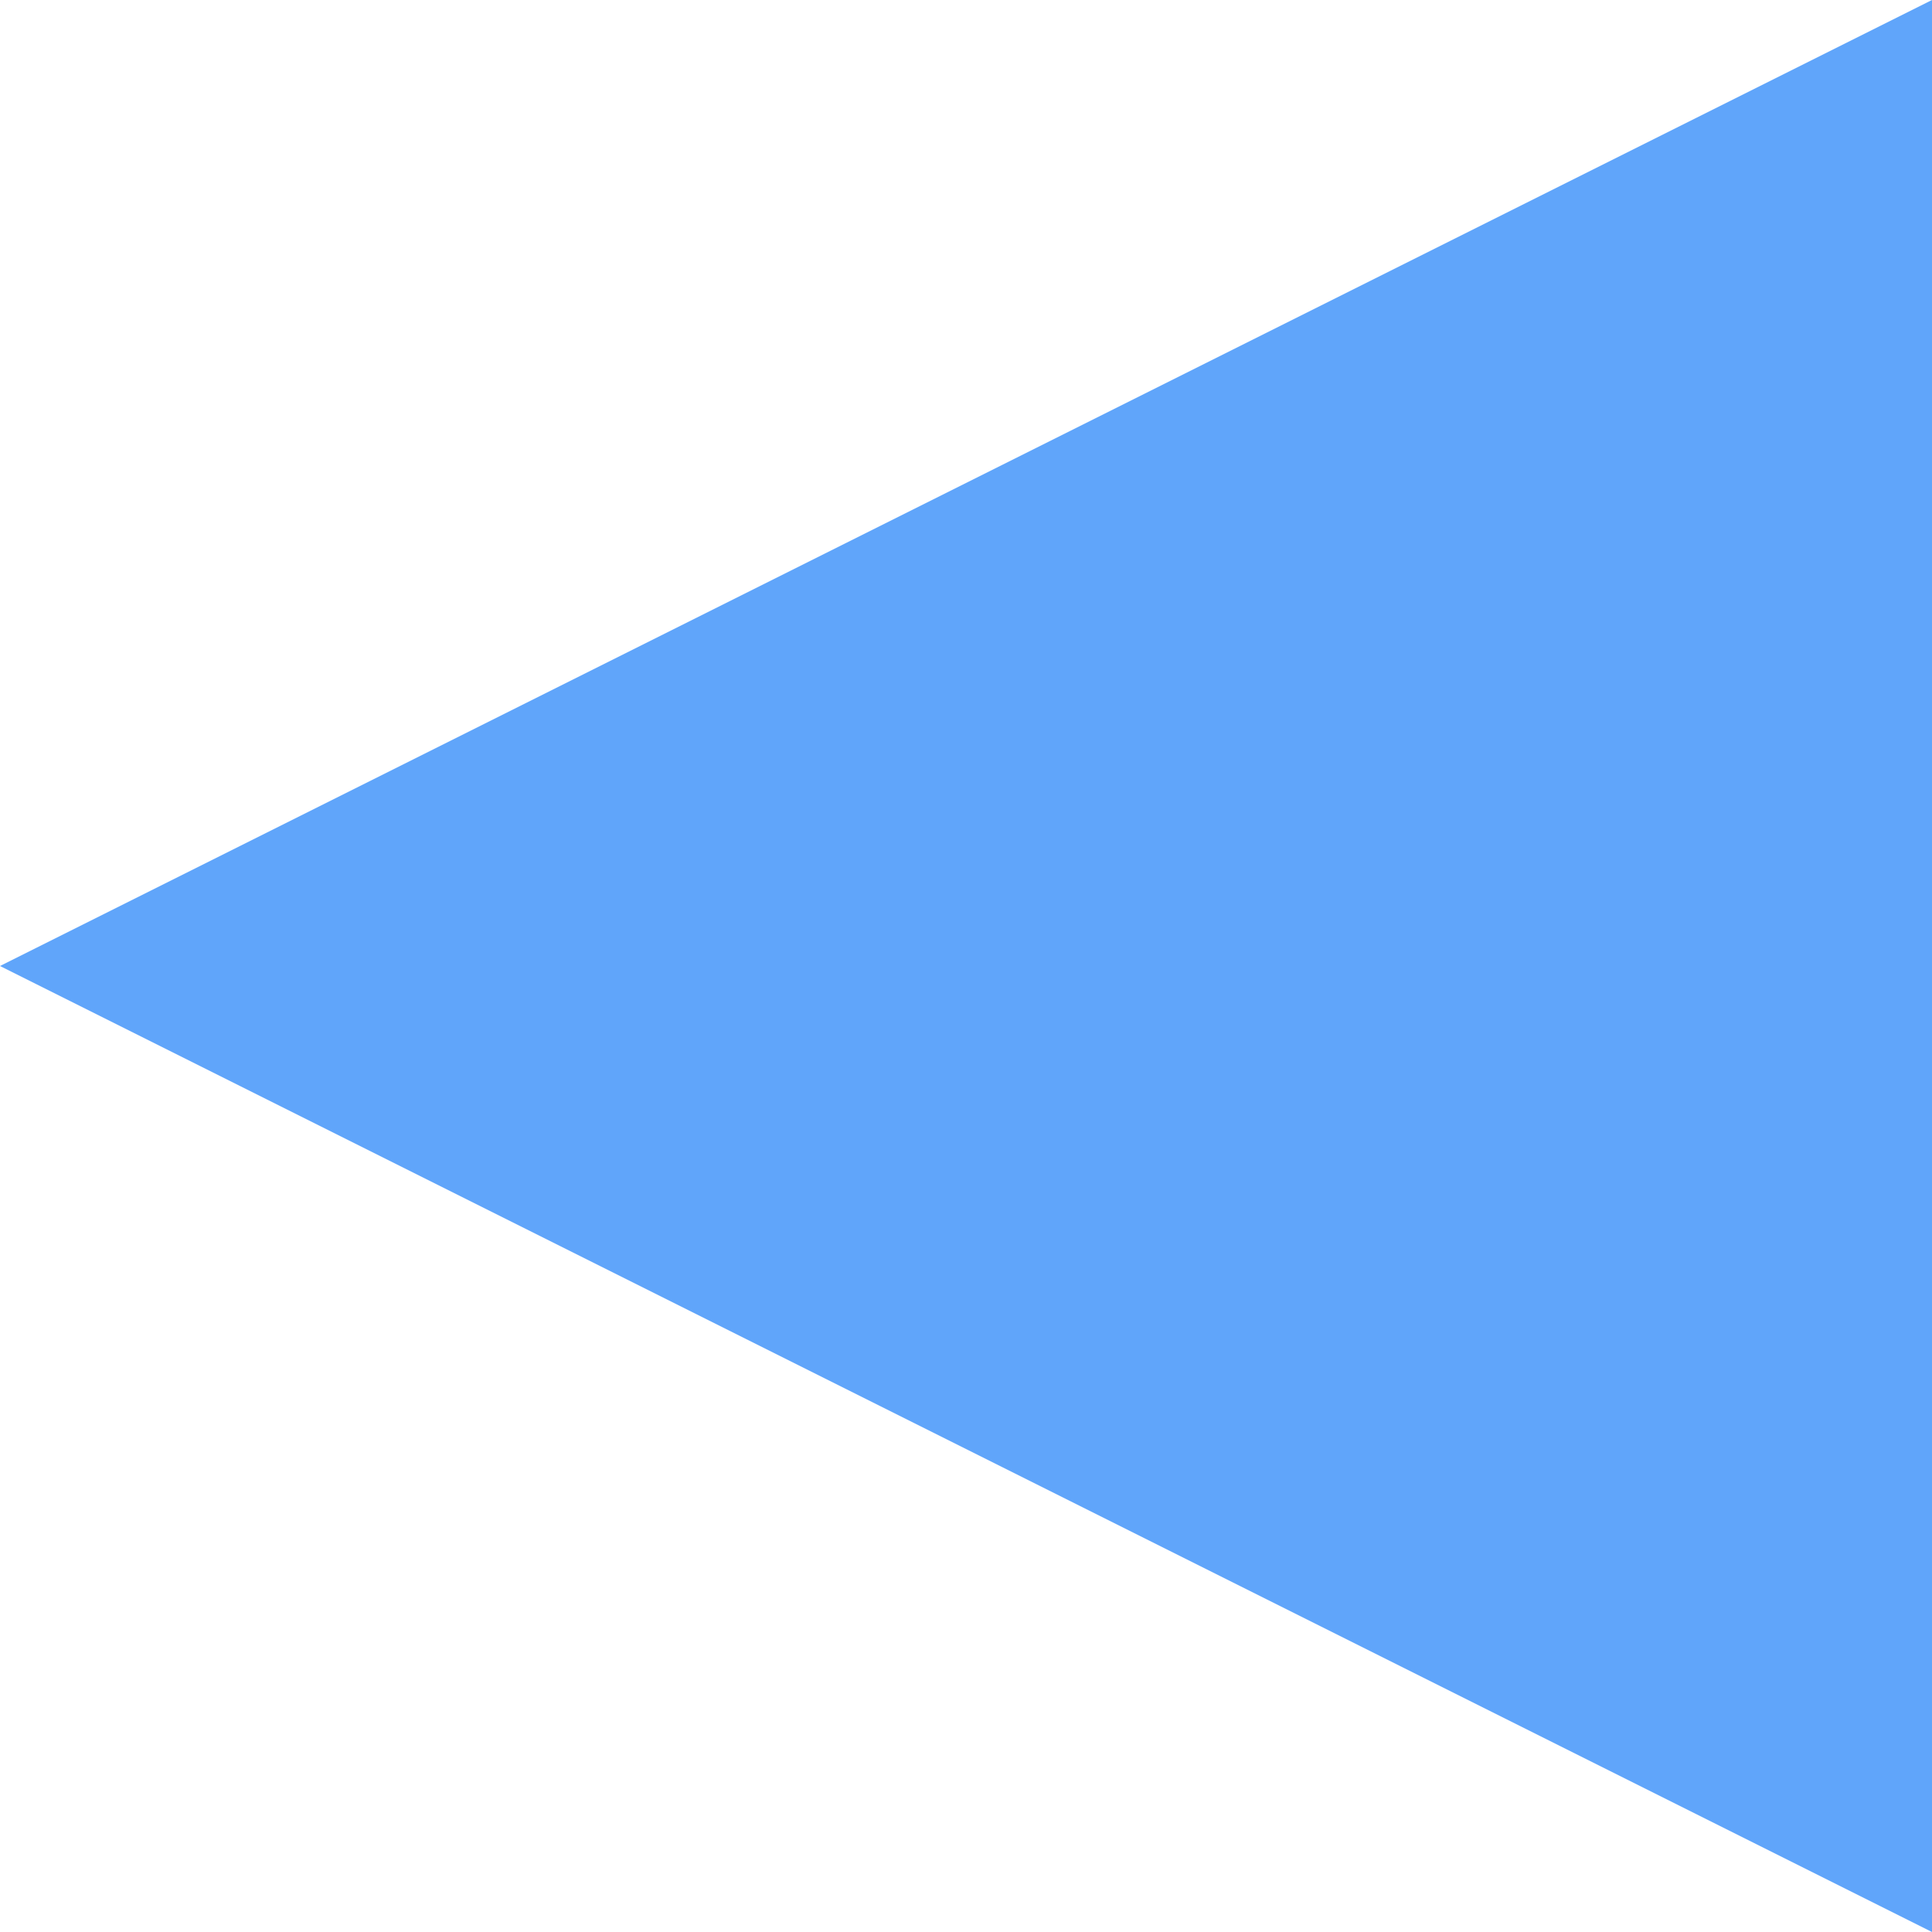
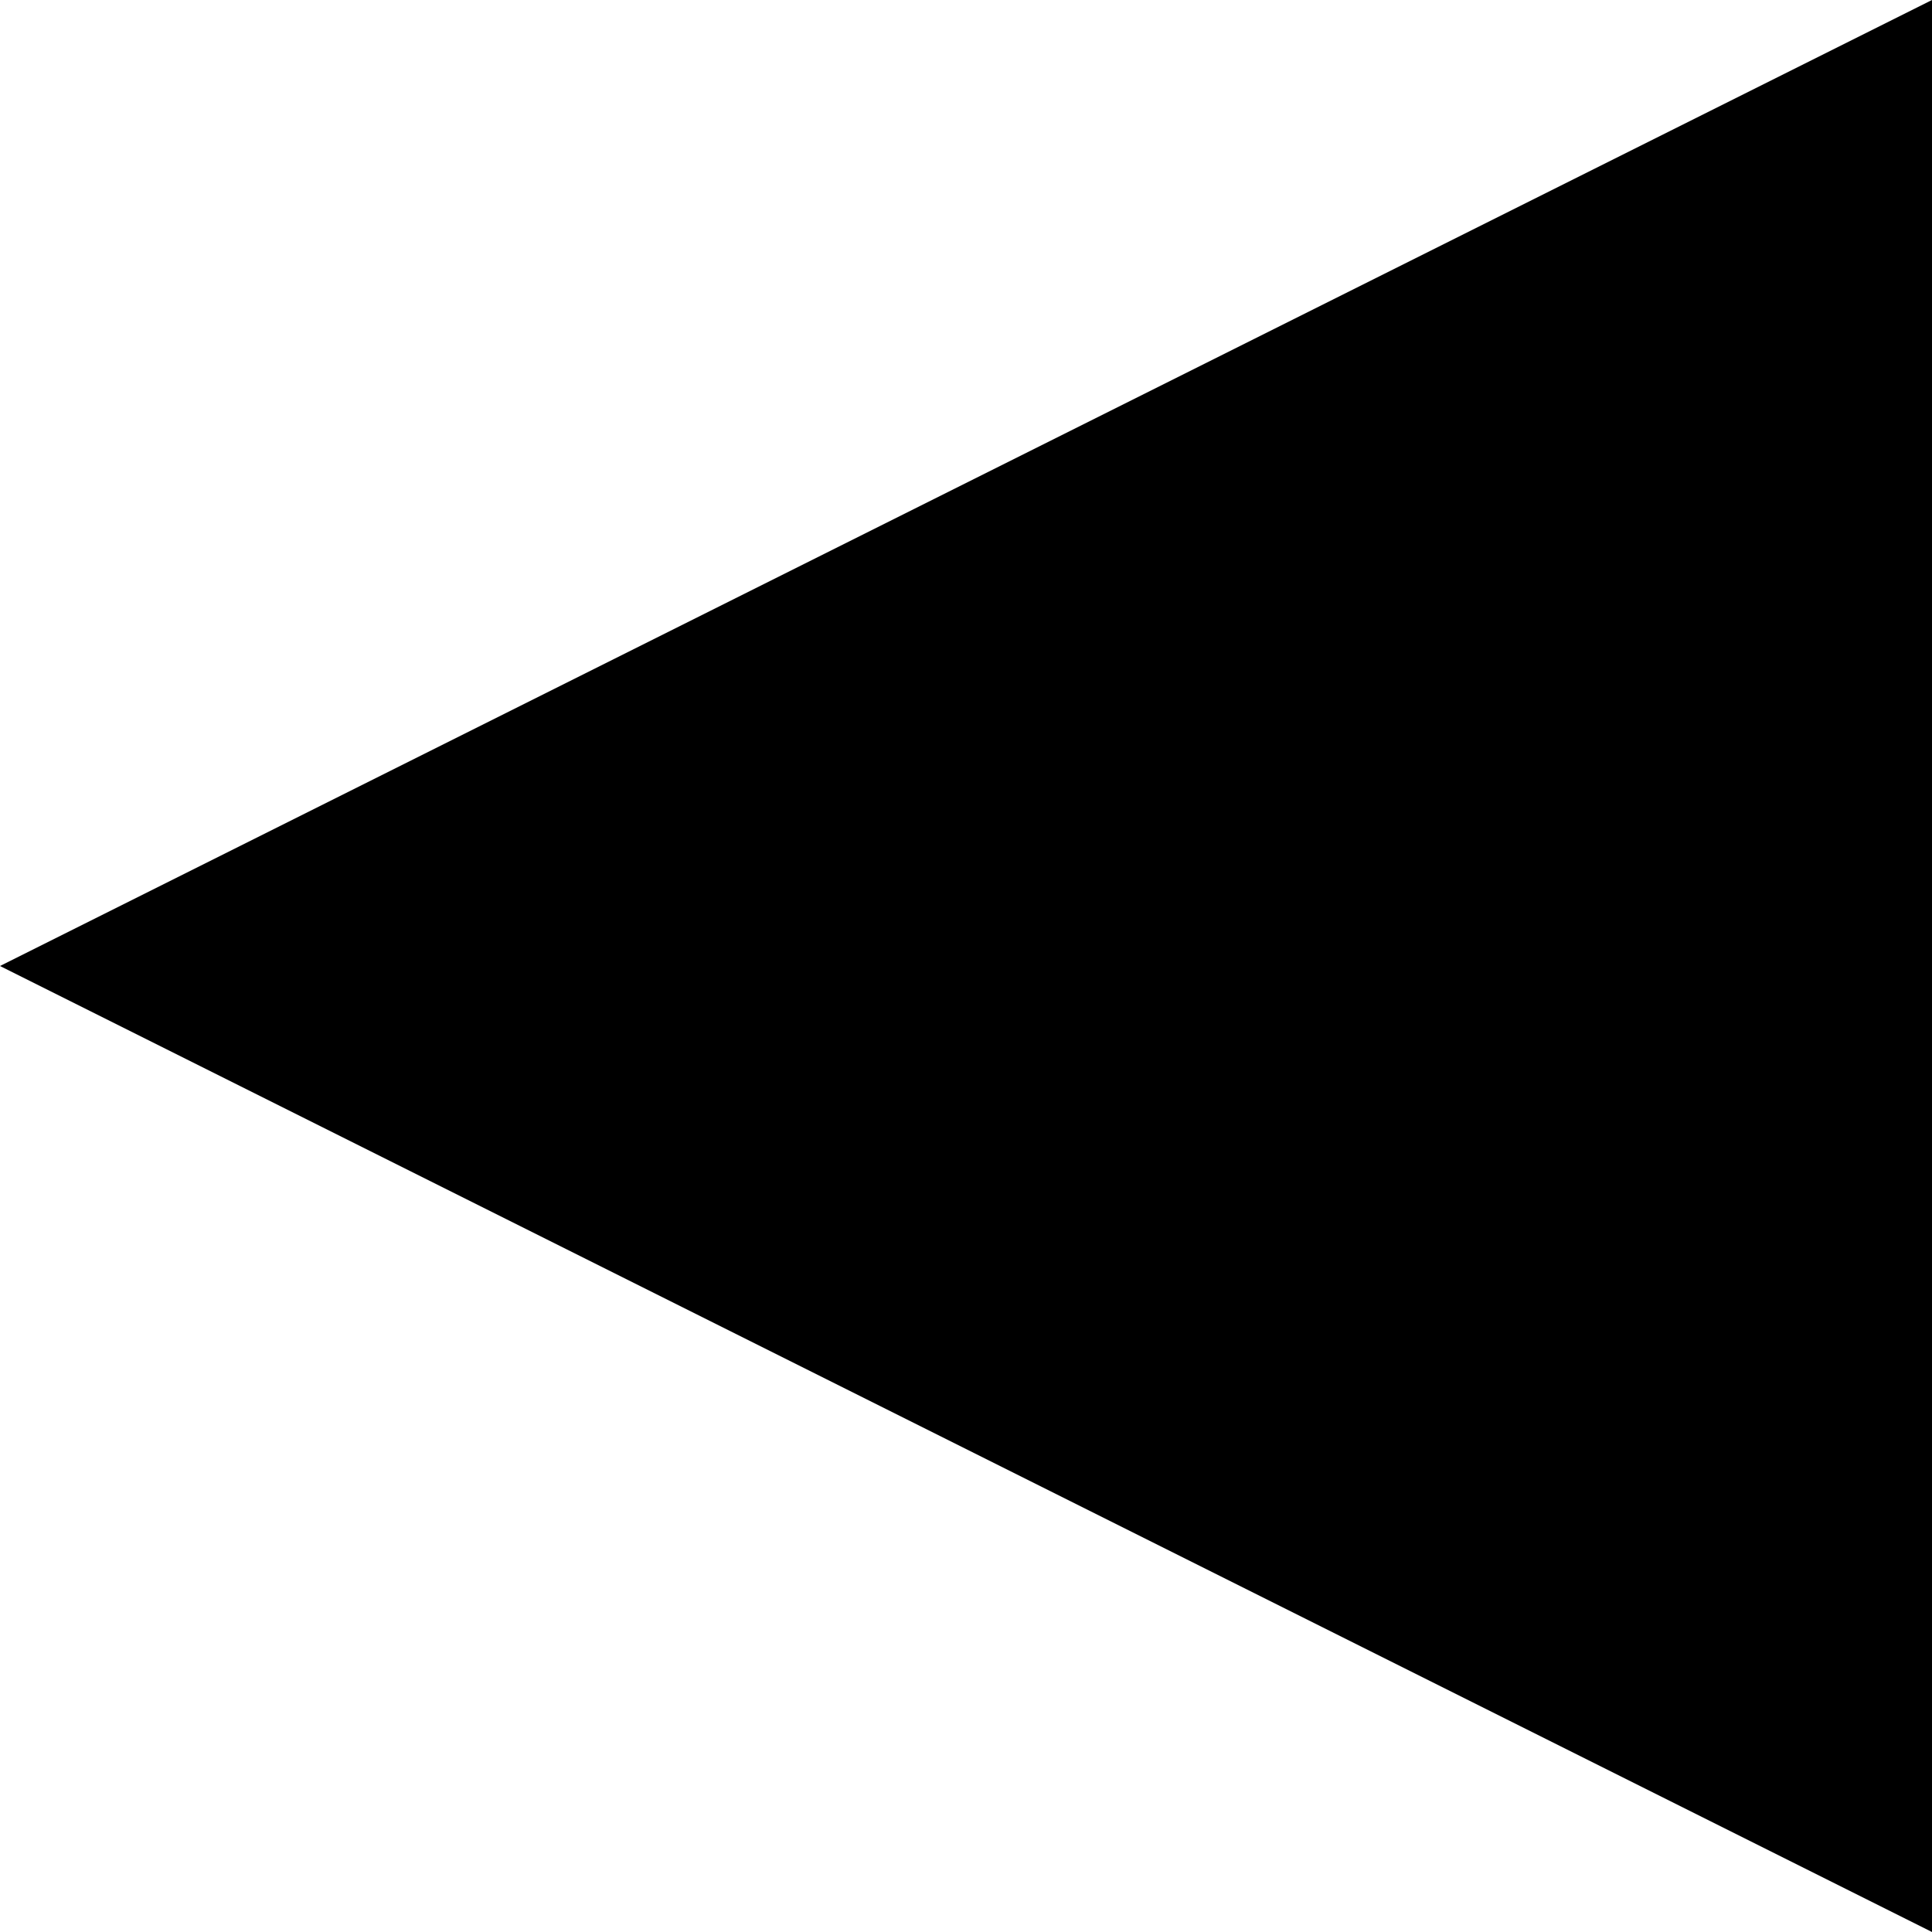
<svg xmlns="http://www.w3.org/2000/svg" class="inline" width="12px" height="12px" viewBox="0 0 48 48" version="1.1" xml:space="preserve">
  <g transform="matrix(1.22465e-16,-2,2,1.22465e-16,0,48)">
-     <path d="M12,0L24,24L0,24L12,0Z" fill="#60A5FA" />
+     <path d="M12,0L24,24L0,24L12,0Z" class="NextPrev" />
  </g>
</svg>
